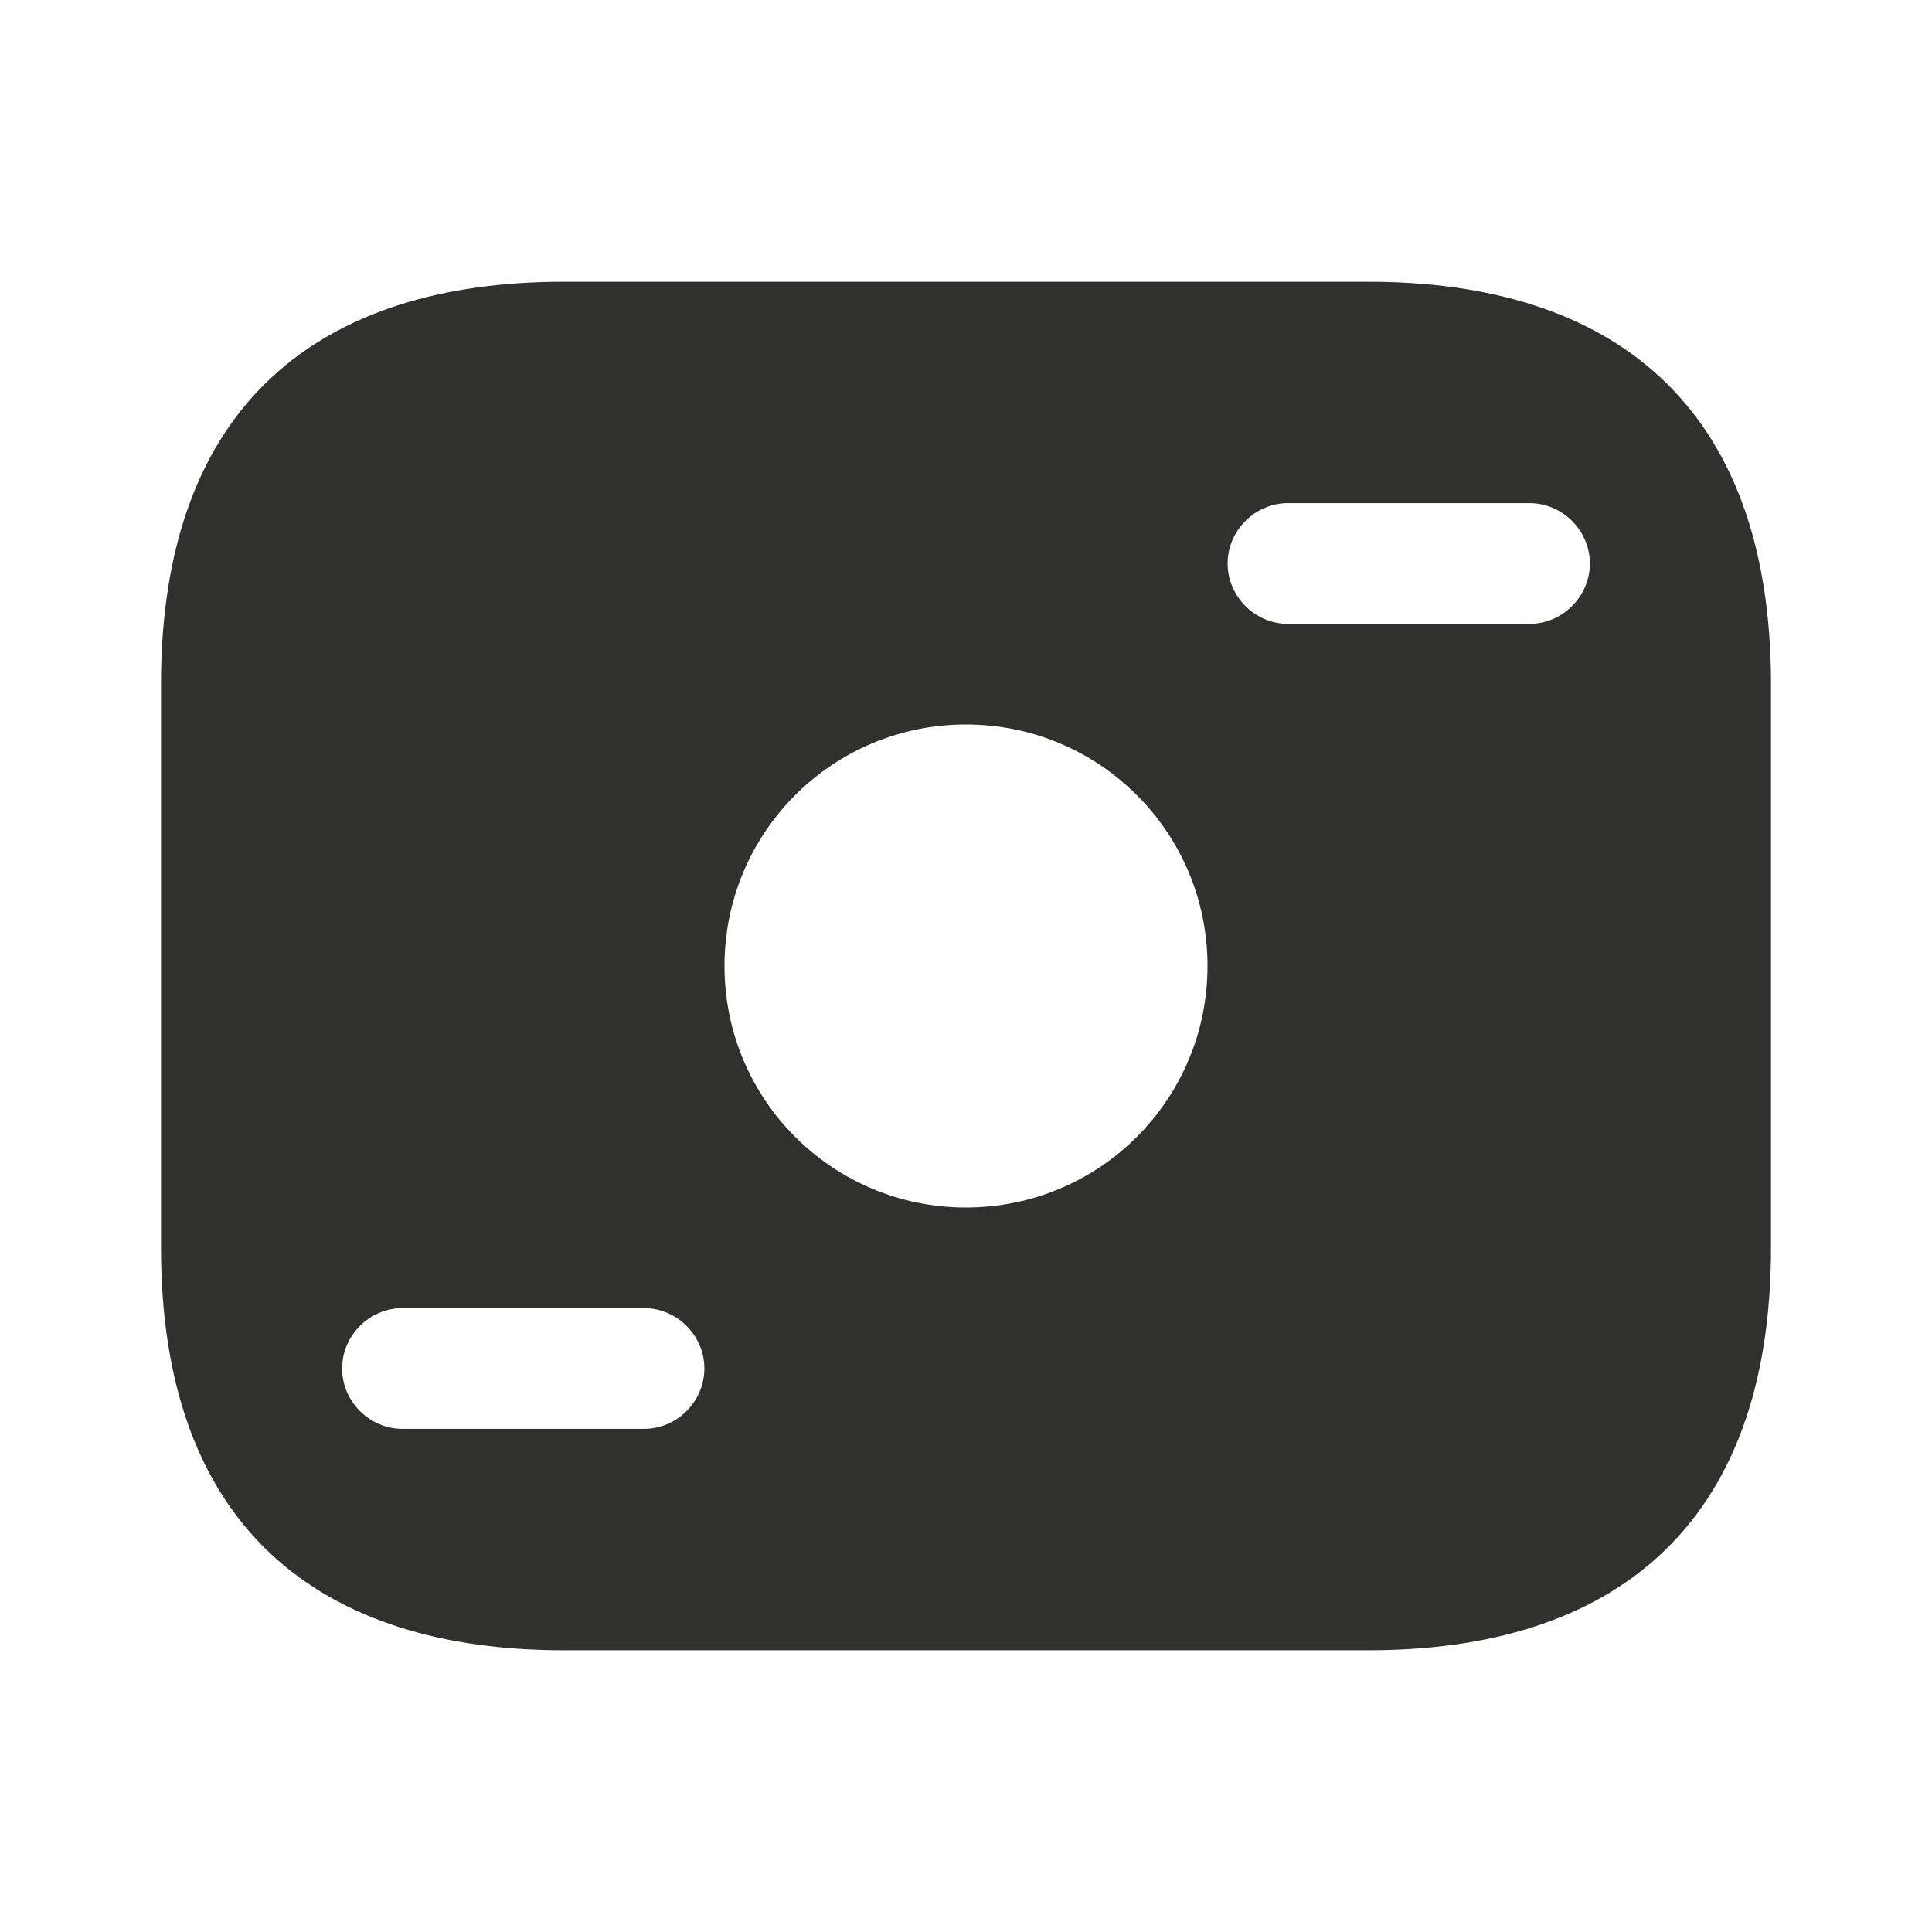
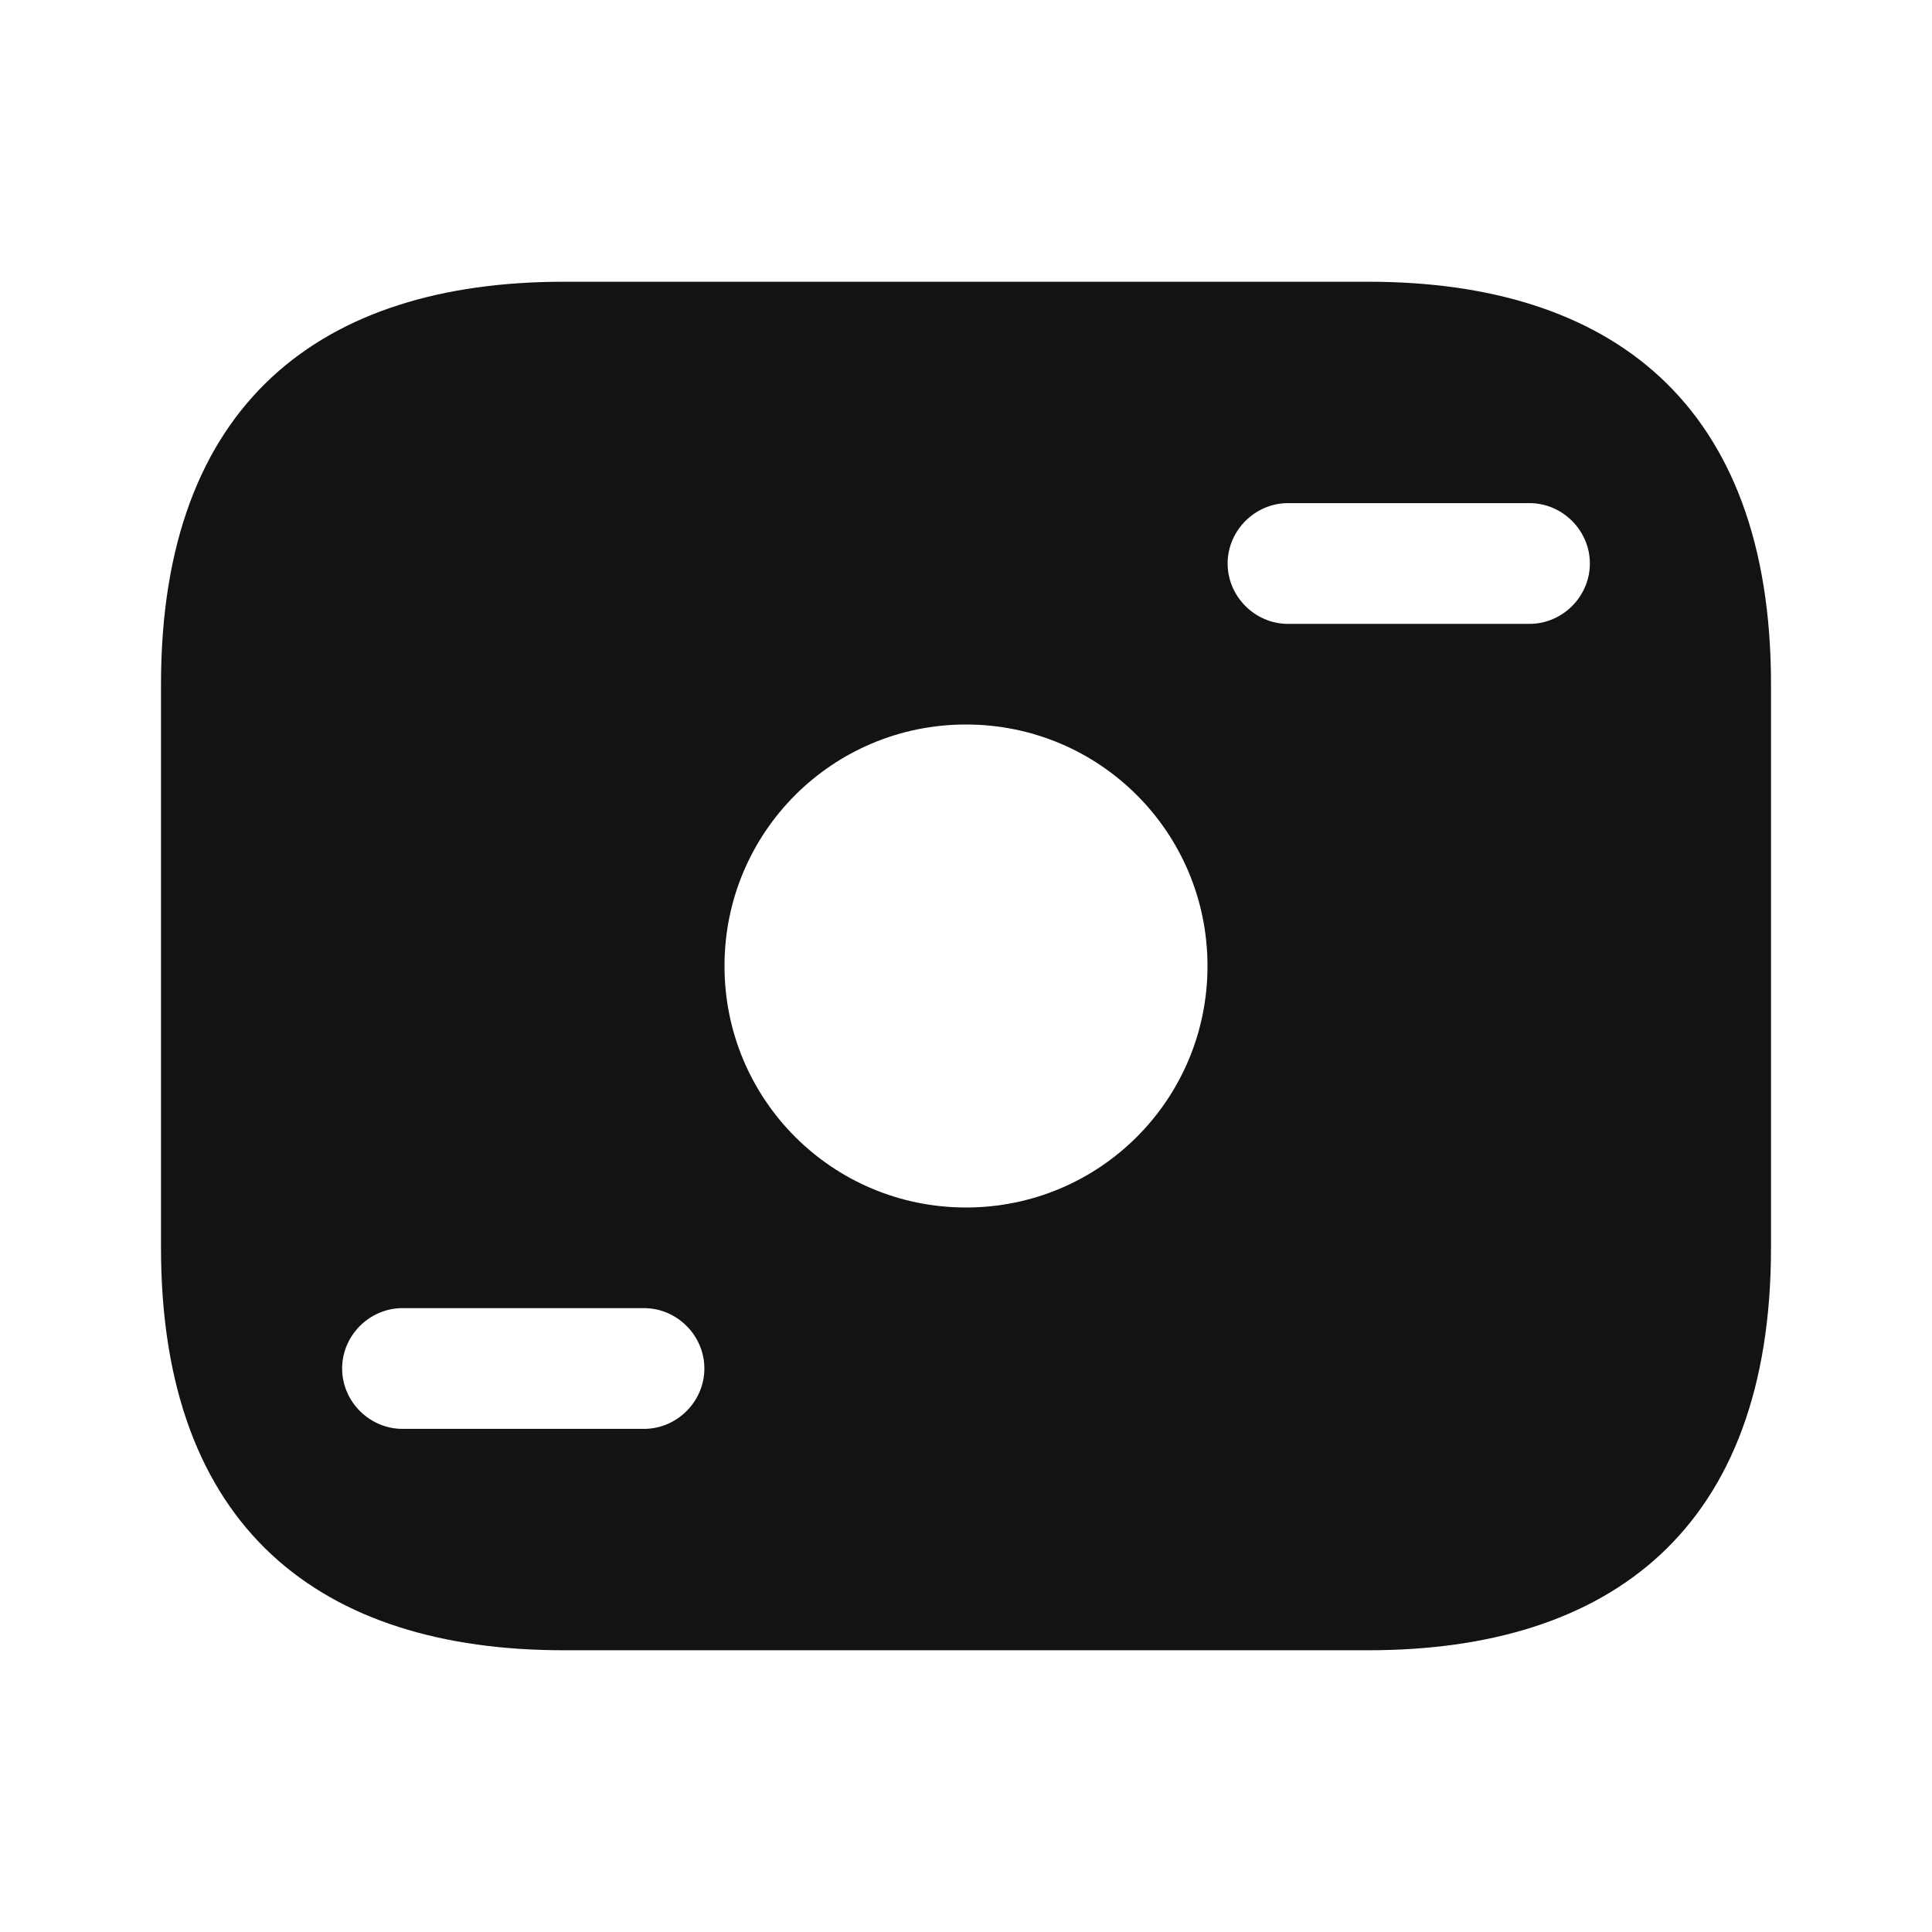
<svg xmlns="http://www.w3.org/2000/svg" width="24" height="24" viewBox="0 0 24 24" fill="none">
-   <path d="M17 3.5H7C4 3.5 2 5 2 8.5V15.5C2 19 4 20.5 7 20.5H17C20 20.5 22 19 22 15.5V8.5C22 5 20 3.5 17 3.5ZM8 17.75H5C4.59 17.75 4.25 17.41 4.25 17C4.25 16.59 4.59 16.25 5 16.25H8C8.41 16.25 8.75 16.59 8.75 17C8.75 17.41 8.41 17.75 8 17.75ZM12 15C10.34 15 9 13.66 9 12C9 10.34 10.34 9 12 9C13.66 9 15 10.34 15 12C15 13.66 13.66 15 12 15ZM19 7.75H16C15.59 7.75 15.25 7.41 15.25 7C15.25 6.59 15.59 6.25 16 6.25H19C19.41 6.25 19.75 6.59 19.75 7C19.75 7.41 19.41 7.75 19 7.75Z" fill="#30302F" />
+   <path d="M17 3.5H7C4 3.5 2 5 2 8.5V15.5C2 19 4 20.5 7 20.5H17C20 20.5 22 19 22 15.5V8.5C22 5 20 3.5 17 3.5ZM8 17.75H5C4.59 17.75 4.25 17.41 4.25 17C4.25 16.59 4.59 16.25 5 16.25H8C8.41 16.25 8.75 16.59 8.75 17C8.75 17.41 8.41 17.75 8 17.75ZM12 15C10.34 15 9 13.66 9 12C9 10.34 10.34 9 12 9C13.66 9 15 10.34 15 12C15 13.66 13.66 15 12 15ZM19 7.75H16C15.59 7.75 15.25 7.41 15.25 7C15.25 6.59 15.59 6.25 16 6.25H19C19.41 6.25 19.75 6.59 19.75 7C19.75 7.41 19.41 7.75 19 7.75Z" fill="#131313" />
</svg>
